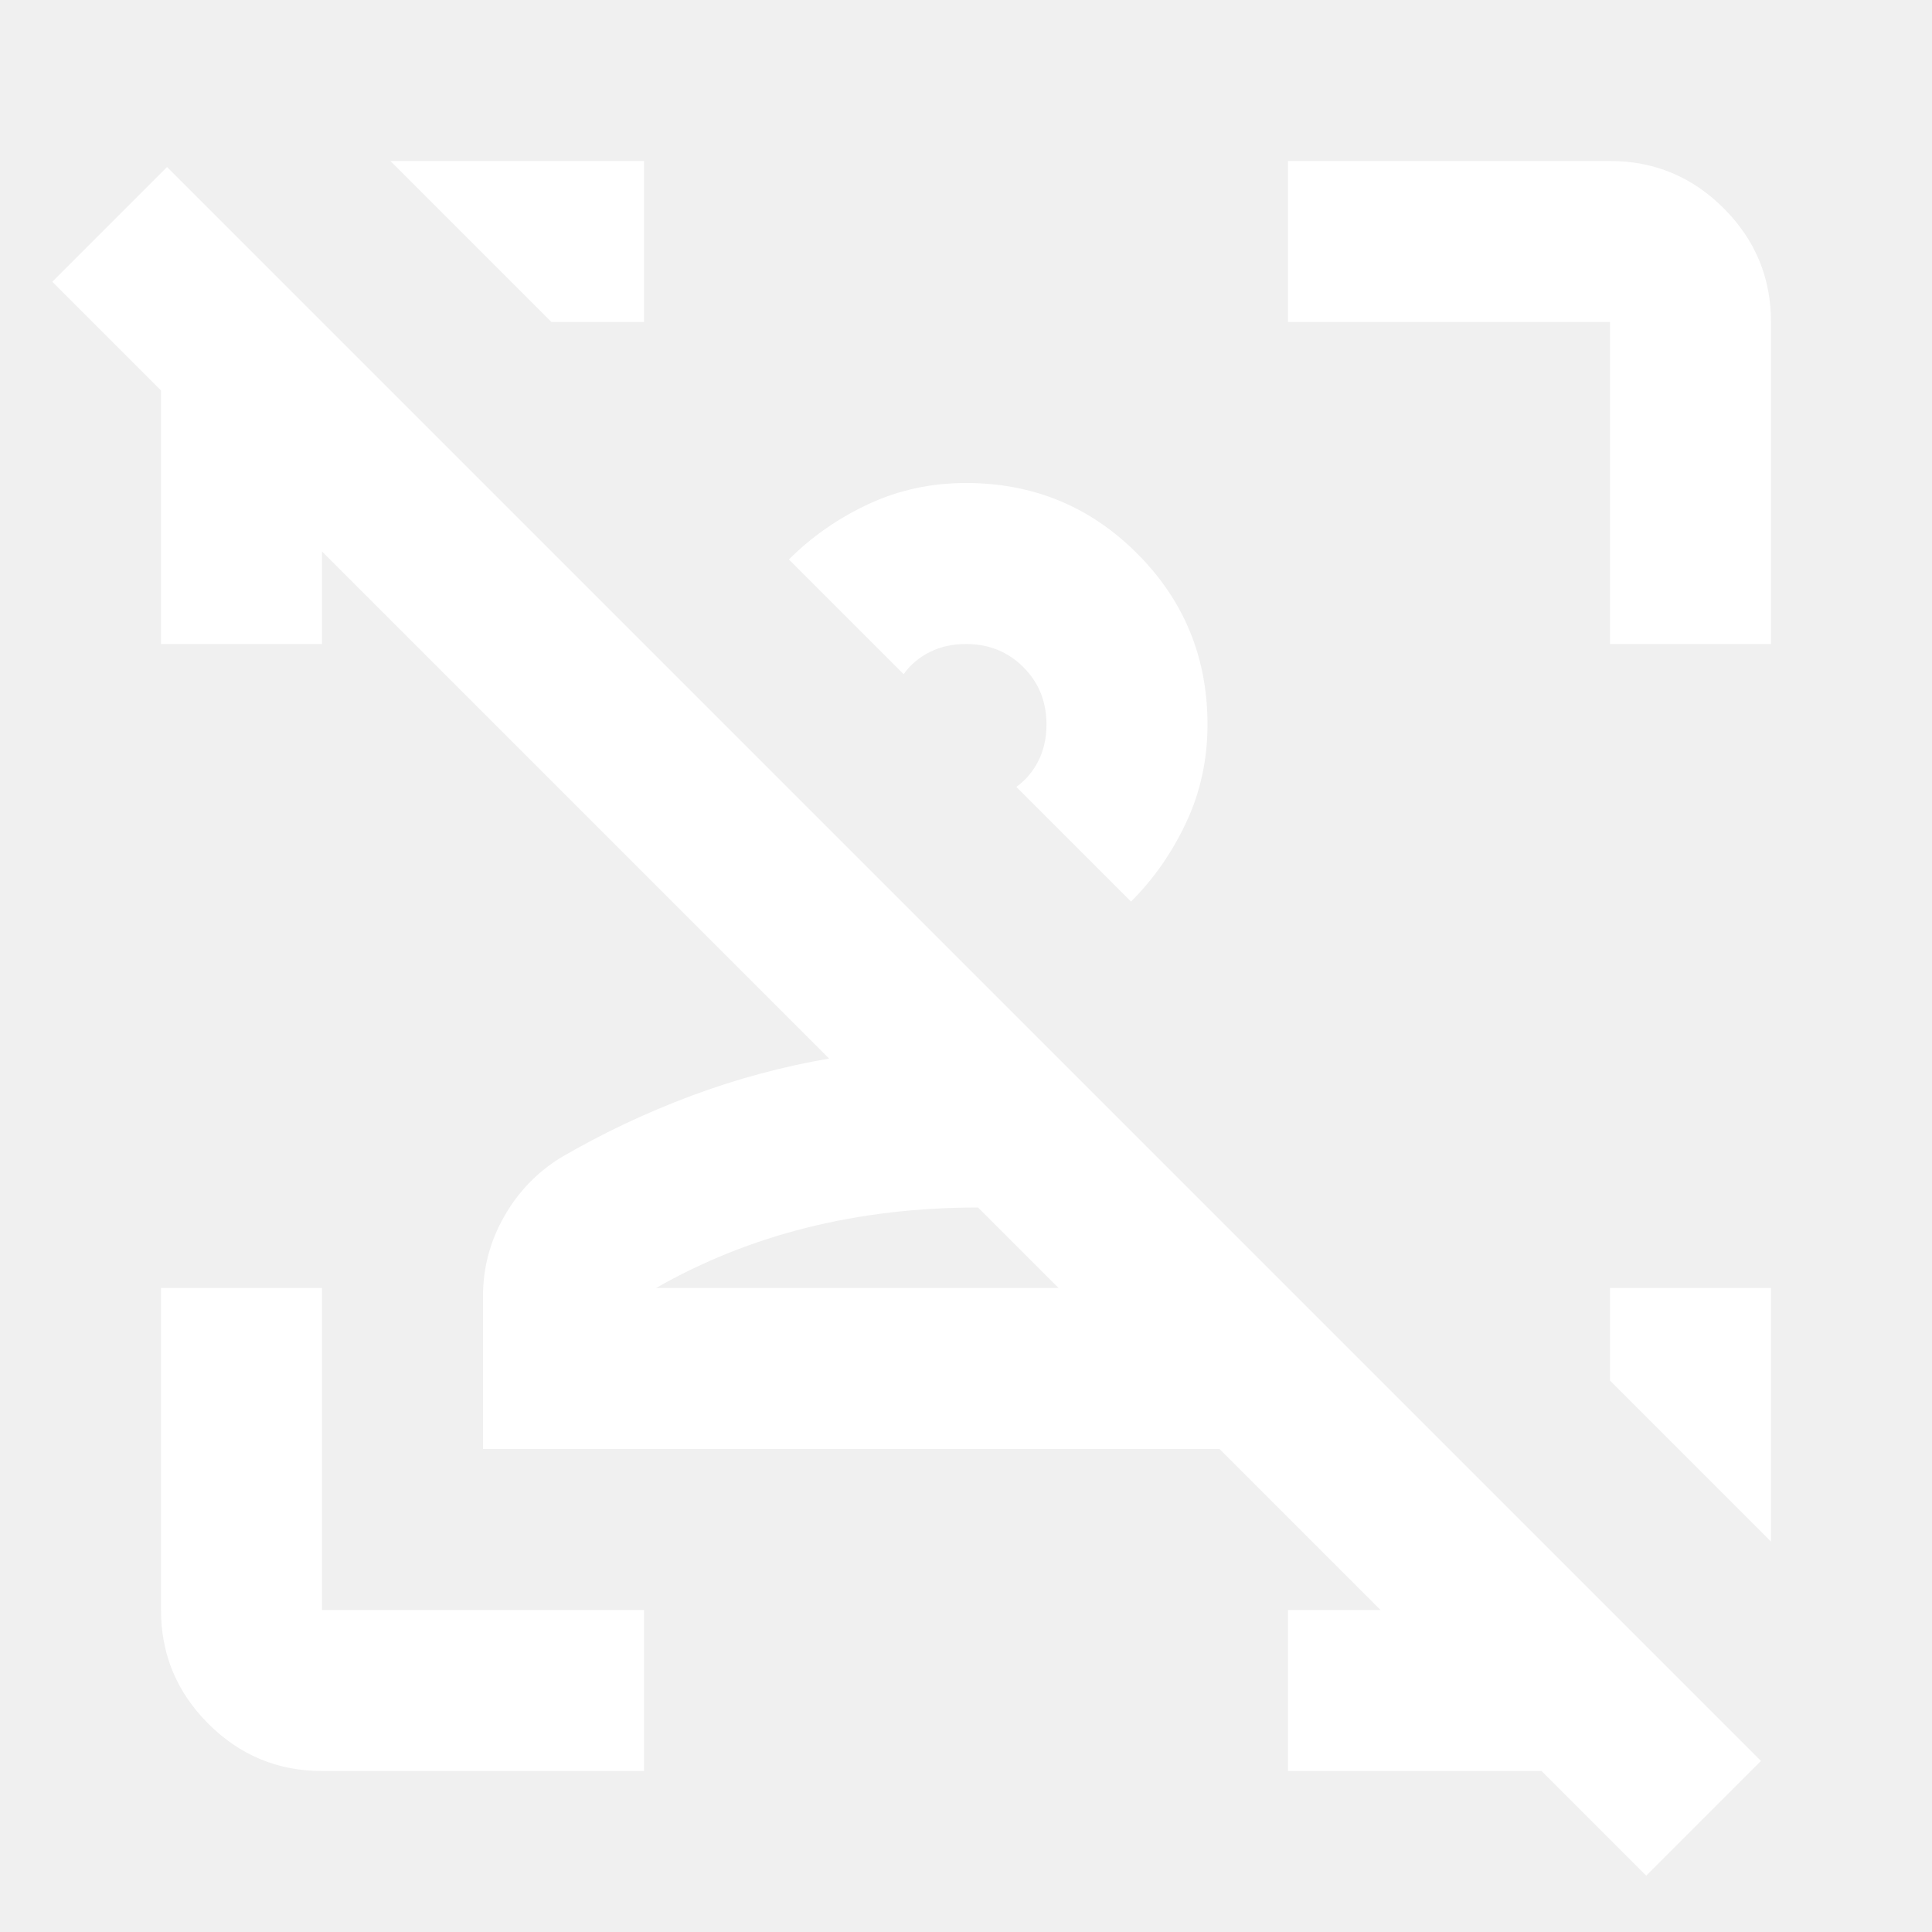
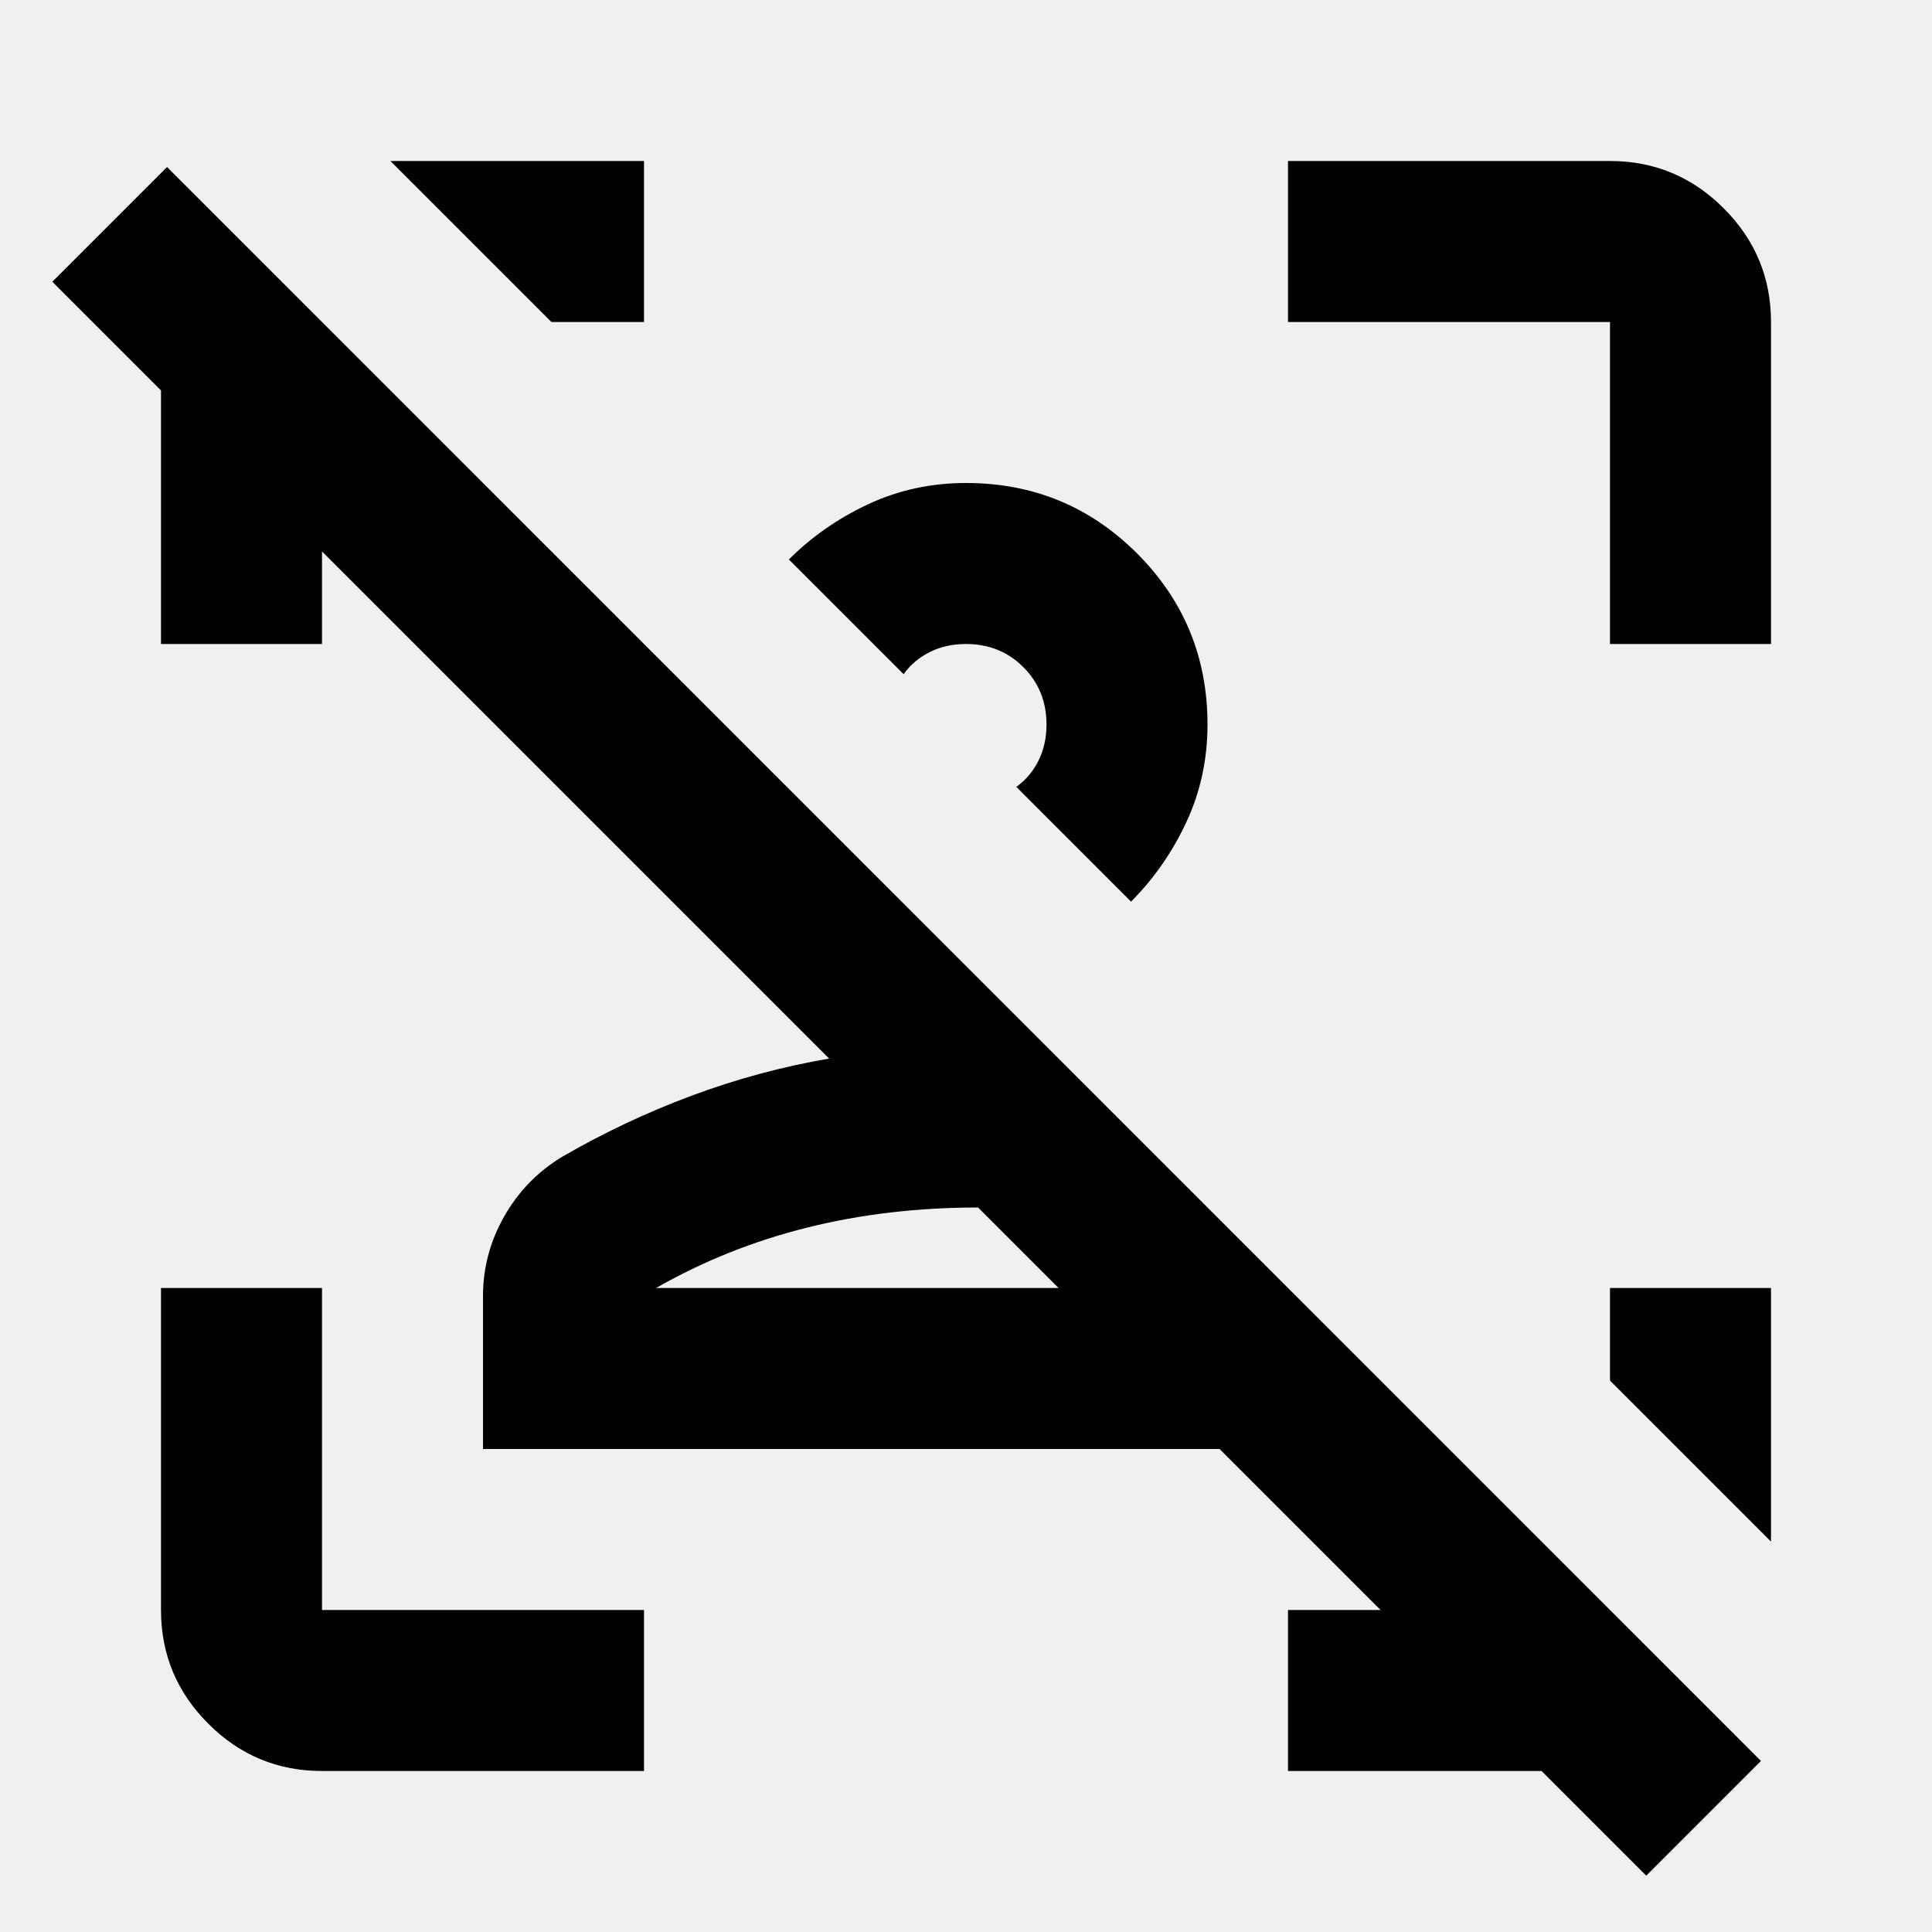
- <svg xmlns="http://www.w3.org/2000/svg" height="24px" viewBox="0 -960 960 960" width="24px" fill="#FFFFFF">
+ <svg xmlns="http://www.w3.org/2000/svg" height="24px" viewBox="0 -960 960 960" width="24px" fill="currentColor">
  <path d="m818-28-52-52H640v-80h46l-80-80H240v-76q0-21 10.5-39.5T279-385q31-18 64.5-30.5T412-434L160-686v46H80v-126l-54-54 57-57L875-85l-57 57ZM526-320l-40-40q-45 0-85 10t-75 30h200Zm74-280q0 26-10.5 48.5T562-512l-57-57q7-5 11-13t4-18q0-17-11.5-28.5T480-640q-10 0-18 4t-13 11l-57-57q17-17 39.5-27.5T480-720q50 0 85 35t35 85Zm280 280v126l-80-80v-46h80ZM160-80q-33 0-56.5-23.5T80-160v-160h80v160h160v80H160Zm640-560v-160H640v-80h160q33 0 56.5 23.5T880-800v160h-80Zm-323 43Zm9 277ZM320-880v80h-46l-80-80h126Z" />
</svg>
